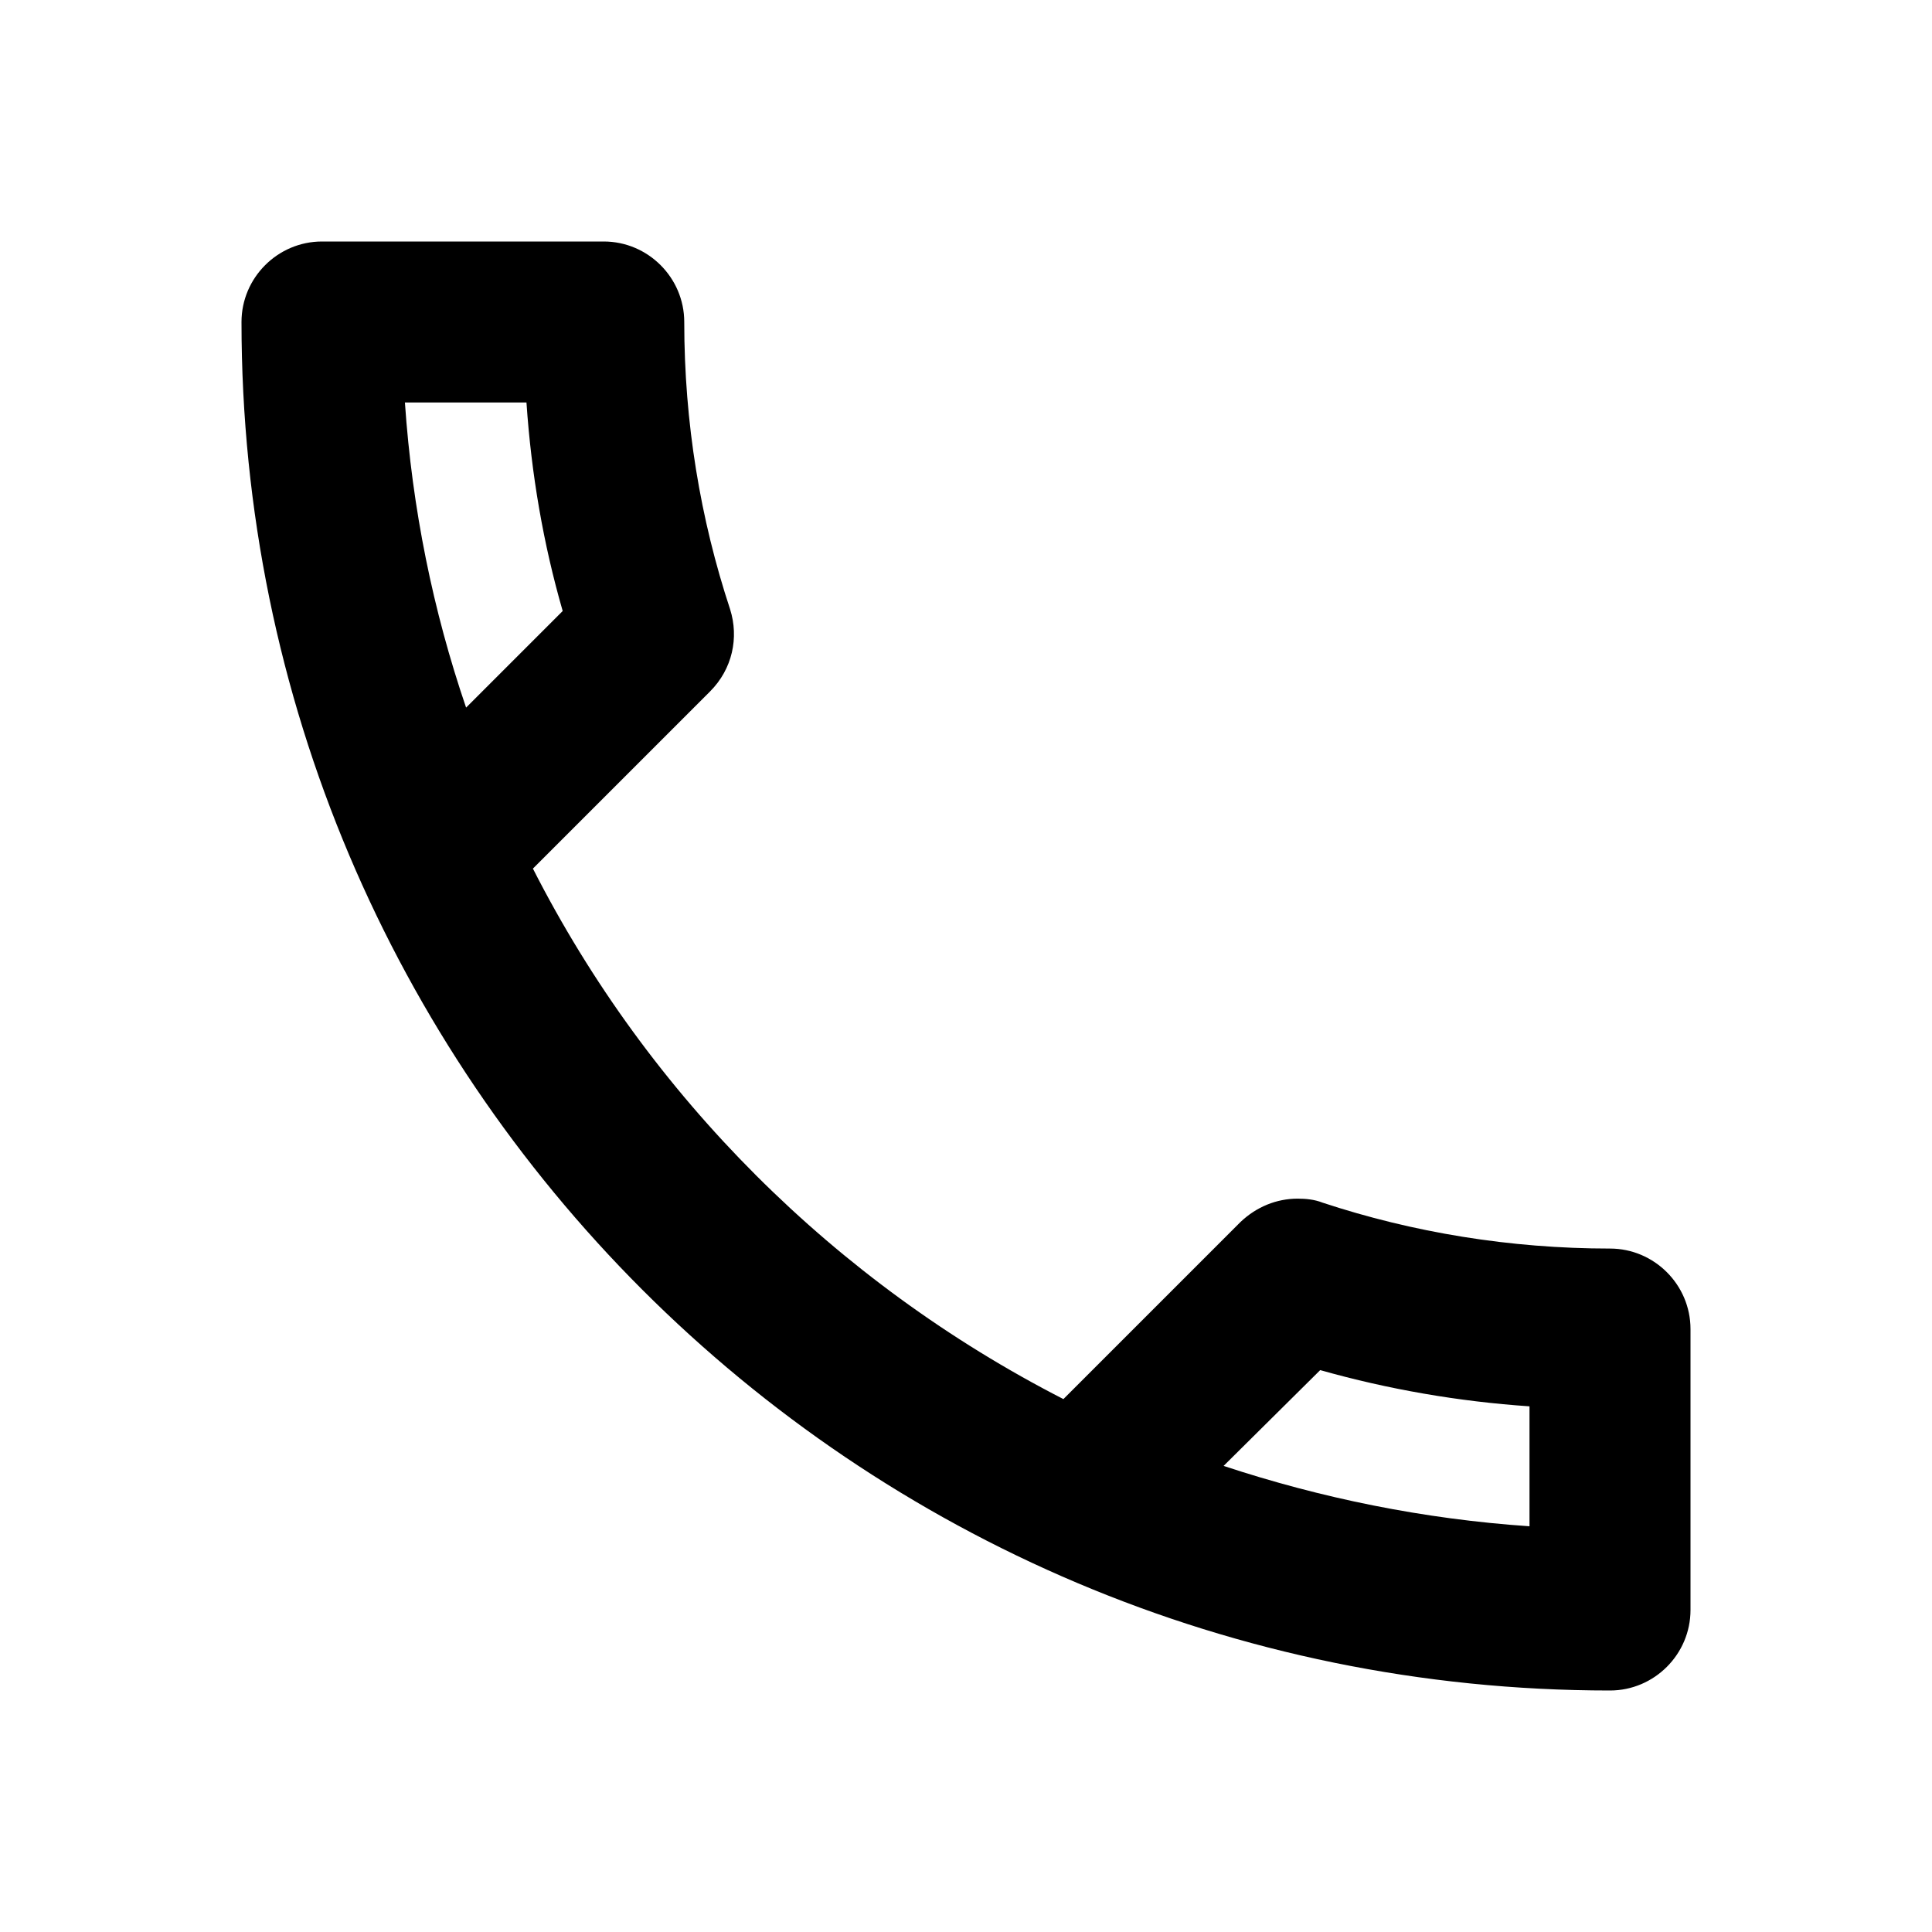
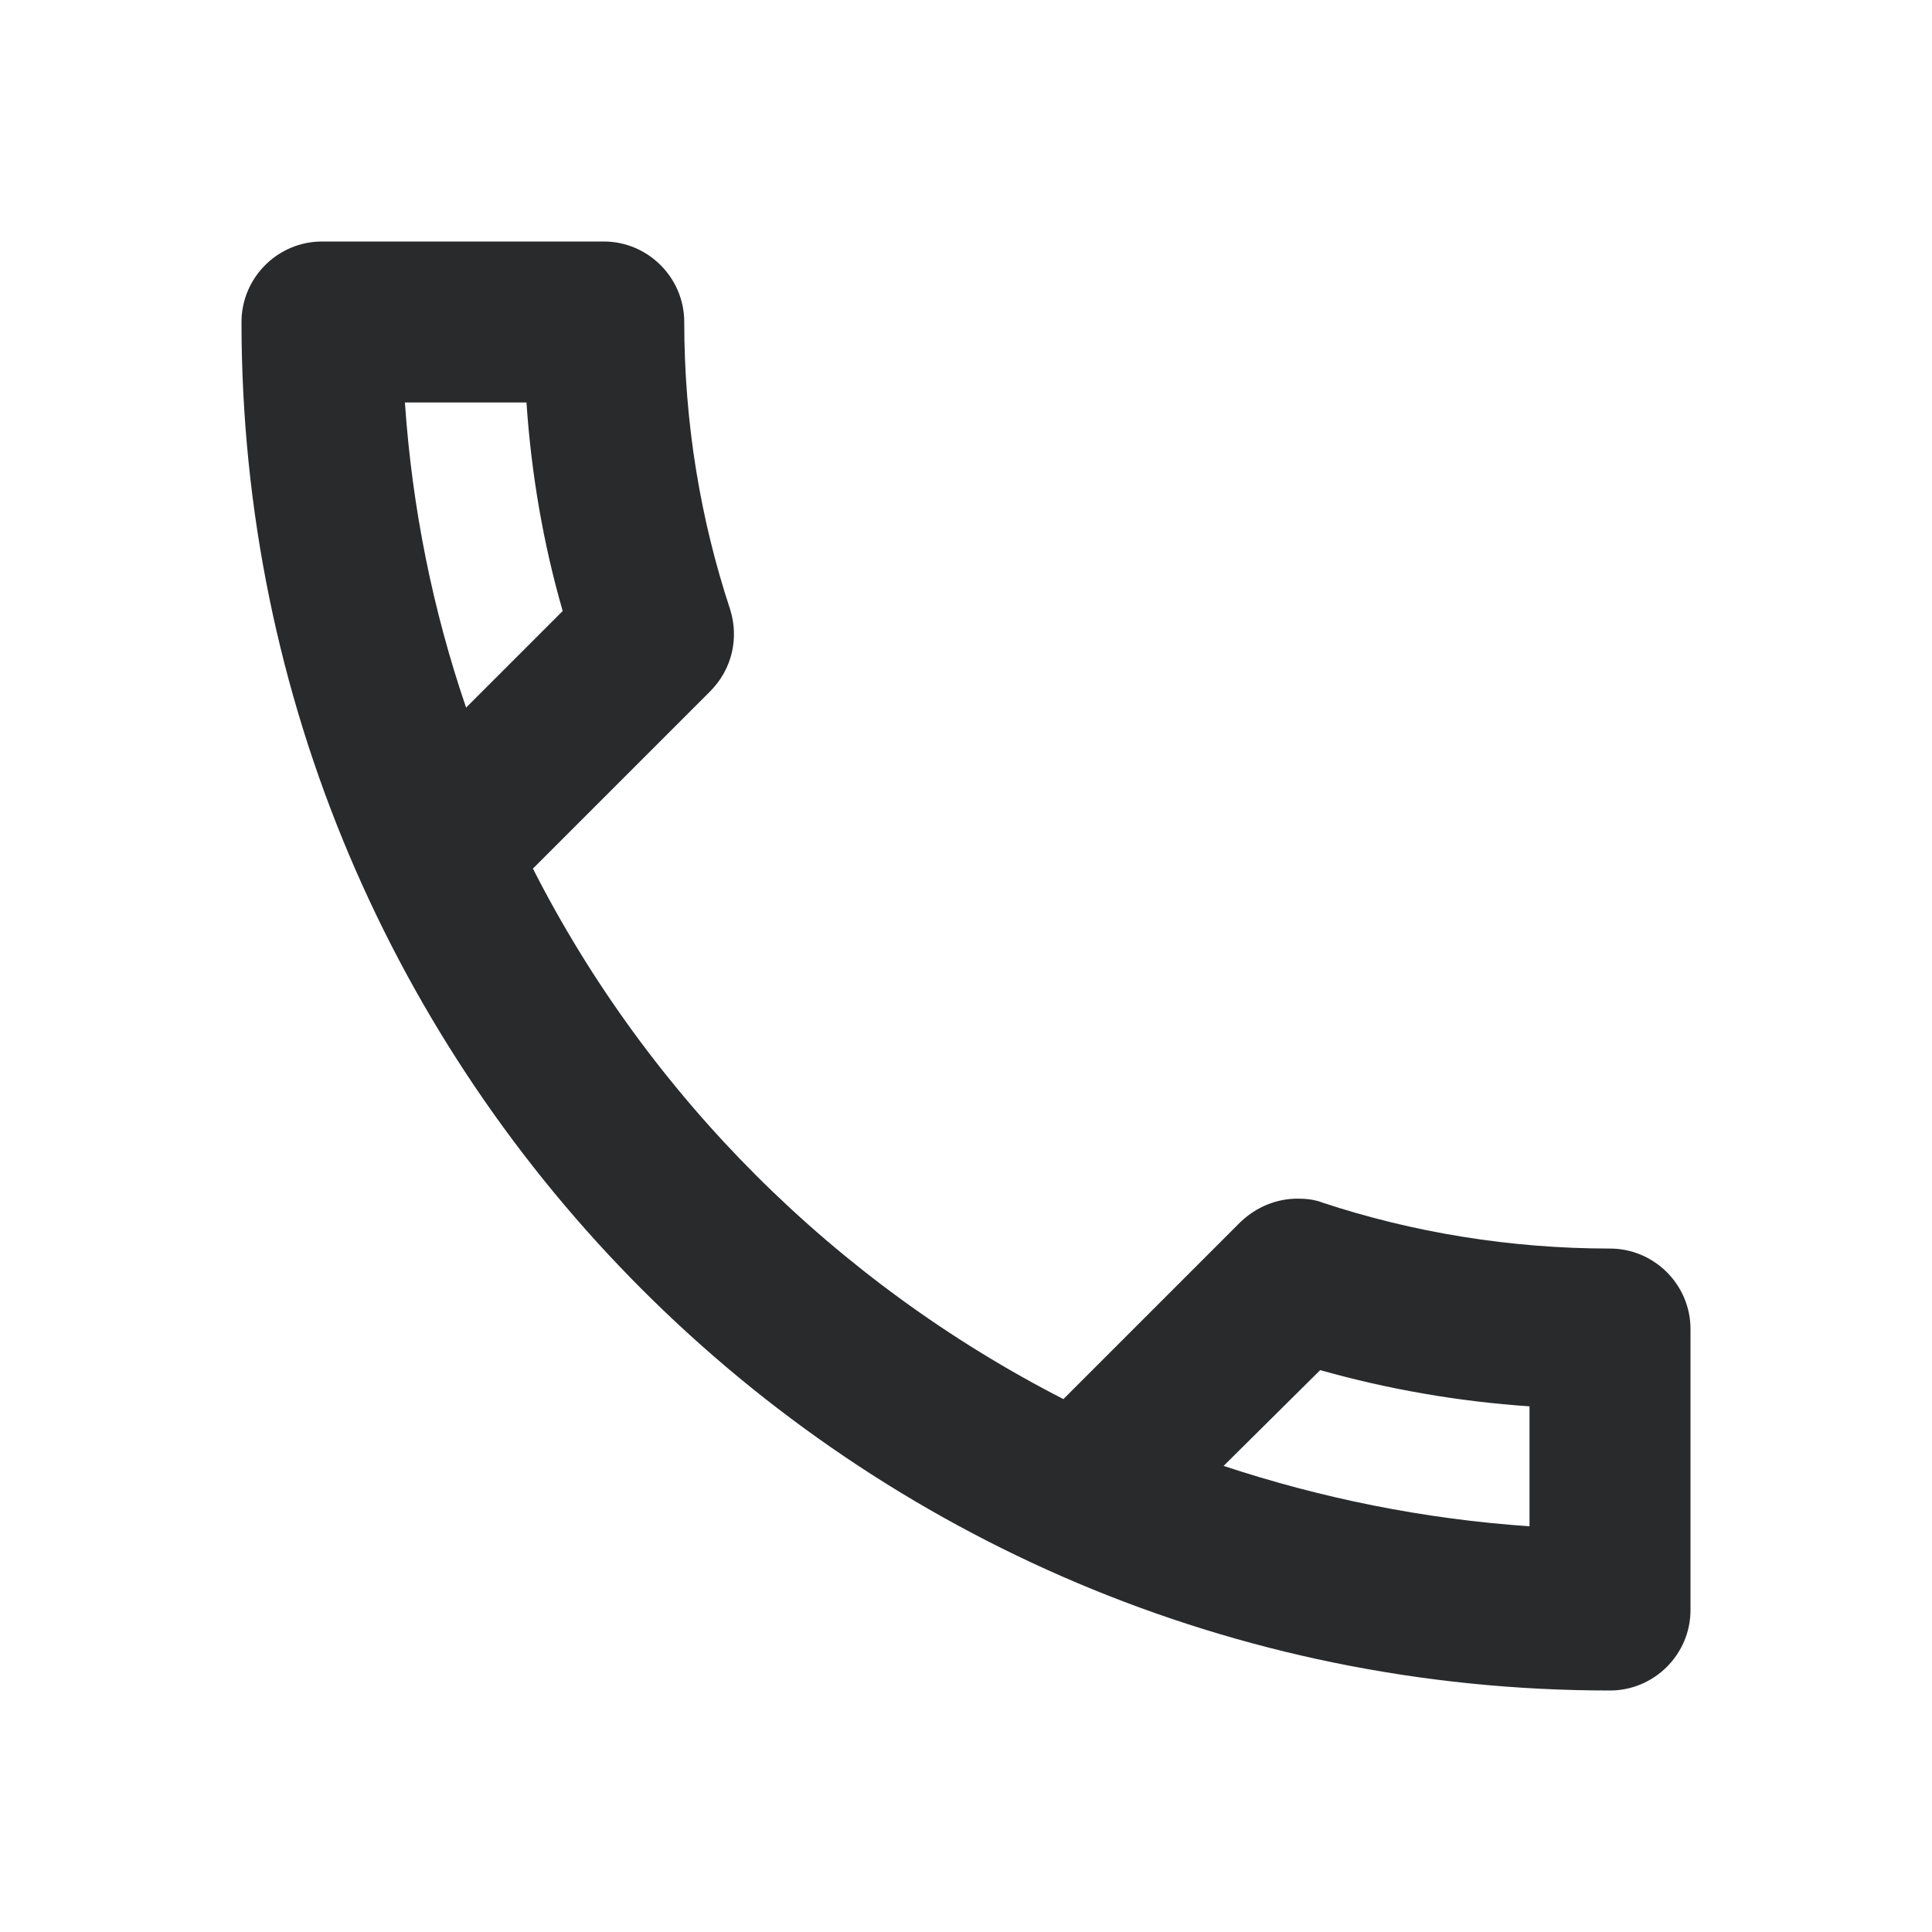
<svg xmlns="http://www.w3.org/2000/svg" width="36" height="36" viewBox="0 0 36 36" fill="none">
-   <path d="M9.81 7.5C9.9 8.835 10.125 10.14 10.485 11.385L8.685 13.185C8.07 11.385 7.68 9.48 7.545 7.5H9.81ZM24.6 25.53C25.875 25.89 27.18 26.115 28.5 26.205V28.44C26.52 28.305 24.615 27.915 22.8 27.315L24.6 25.53ZM11.25 4.5H6C5.175 4.5 4.5 5.175 4.5 6C4.5 20.085 15.915 31.5 30 31.5C30.825 31.5 31.5 30.825 31.5 30V24.765C31.5 23.94 30.825 23.265 30 23.265C28.14 23.265 26.325 22.965 24.645 22.41C24.495 22.35 24.33 22.335 24.18 22.335C23.79 22.335 23.415 22.485 23.115 22.77L19.815 26.07C15.57 23.895 12.09 20.43 9.93 16.185L13.23 12.885C13.65 12.465 13.77 11.88 13.605 11.355C13.05 9.675 12.75 7.875 12.75 6C12.75 5.175 12.075 4.5 11.25 4.5Z" fill="black" />
+   <path d="M9.81 7.5C9.9 8.835 10.125 10.14 10.485 11.385L8.685 13.185C8.07 11.385 7.68 9.48 7.545 7.5H9.81ZM24.6 25.53C25.875 25.89 27.18 26.115 28.5 26.205V28.44C26.52 28.305 24.615 27.915 22.8 27.315L24.6 25.53ZM11.25 4.5H6C5.175 4.5 4.5 5.175 4.5 6C4.5 20.085 15.915 31.5 30 31.5C30.825 31.5 31.5 30.825 31.5 30V24.765C31.5 23.94 30.825 23.265 30 23.265C28.14 23.265 26.325 22.965 24.645 22.41C24.495 22.35 24.33 22.335 24.18 22.335C23.79 22.335 23.415 22.485 23.115 22.77L19.815 26.07C15.57 23.895 12.09 20.43 9.93 16.185L13.23 12.885C13.65 12.465 13.77 11.88 13.605 11.355C13.05 9.675 12.75 7.875 12.75 6C12.75 5.175 12.075 4.5 11.25 4.5Z" fill="#292a2c" />
</svg>
